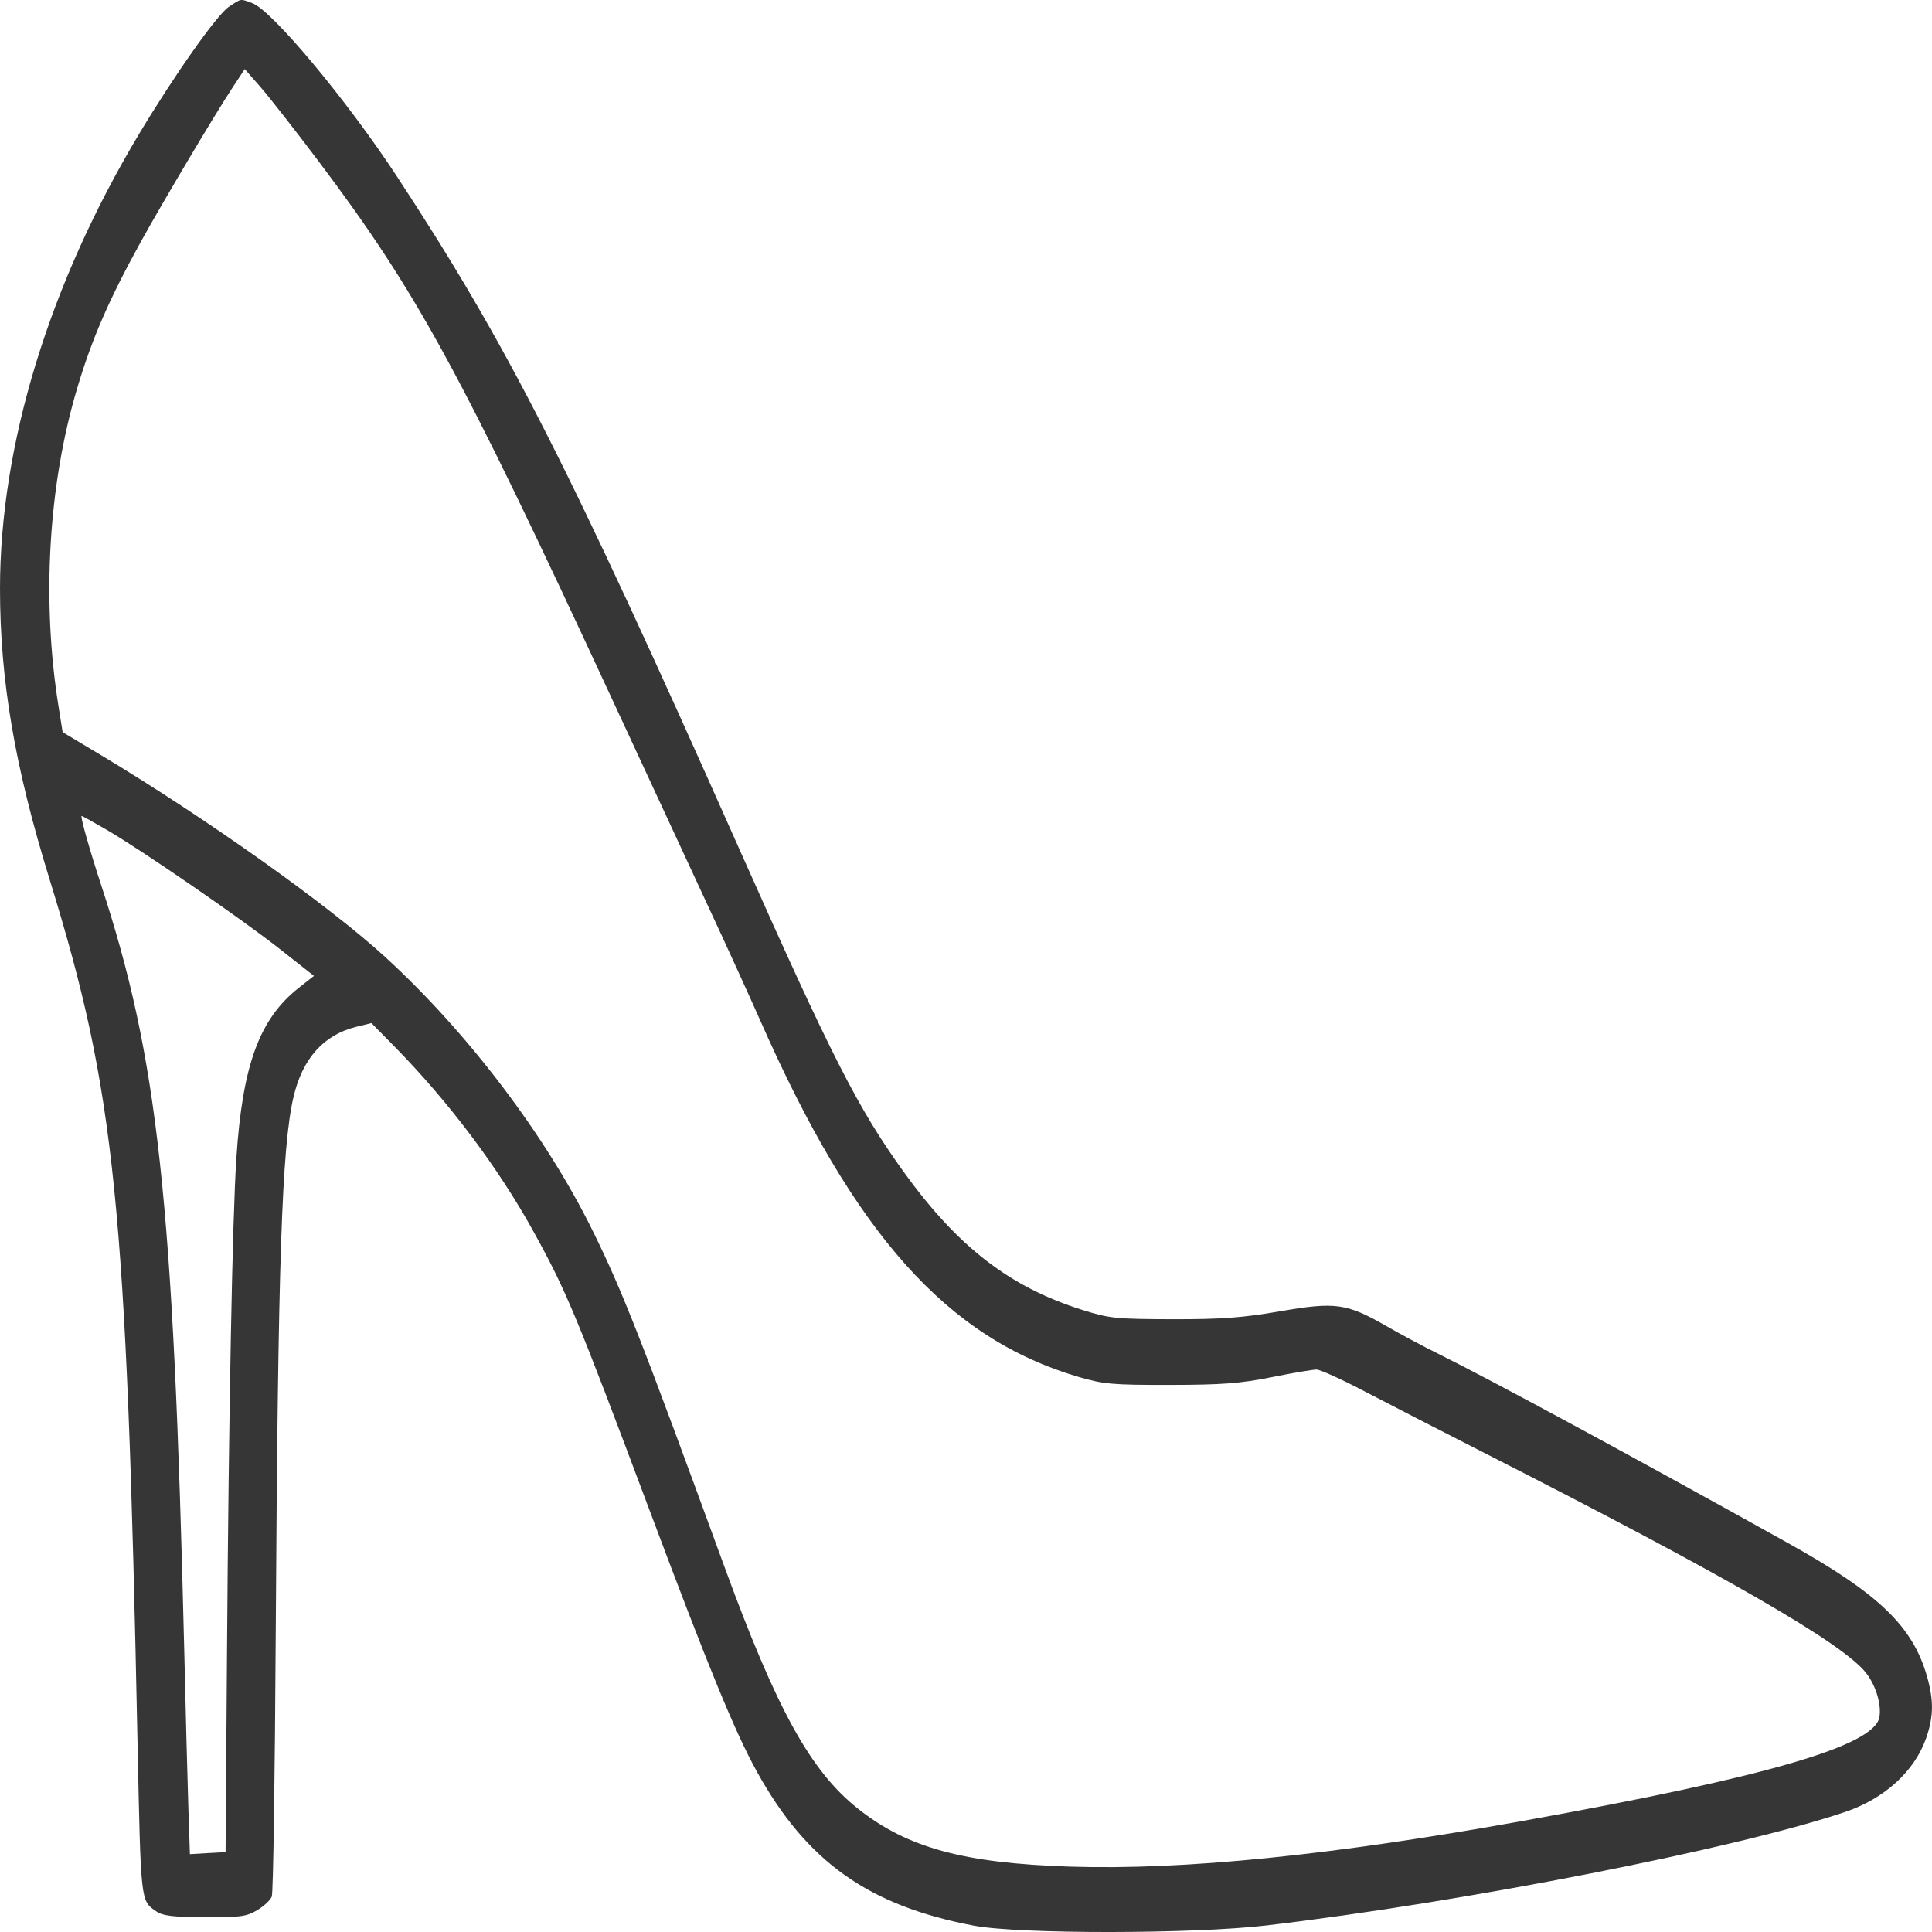
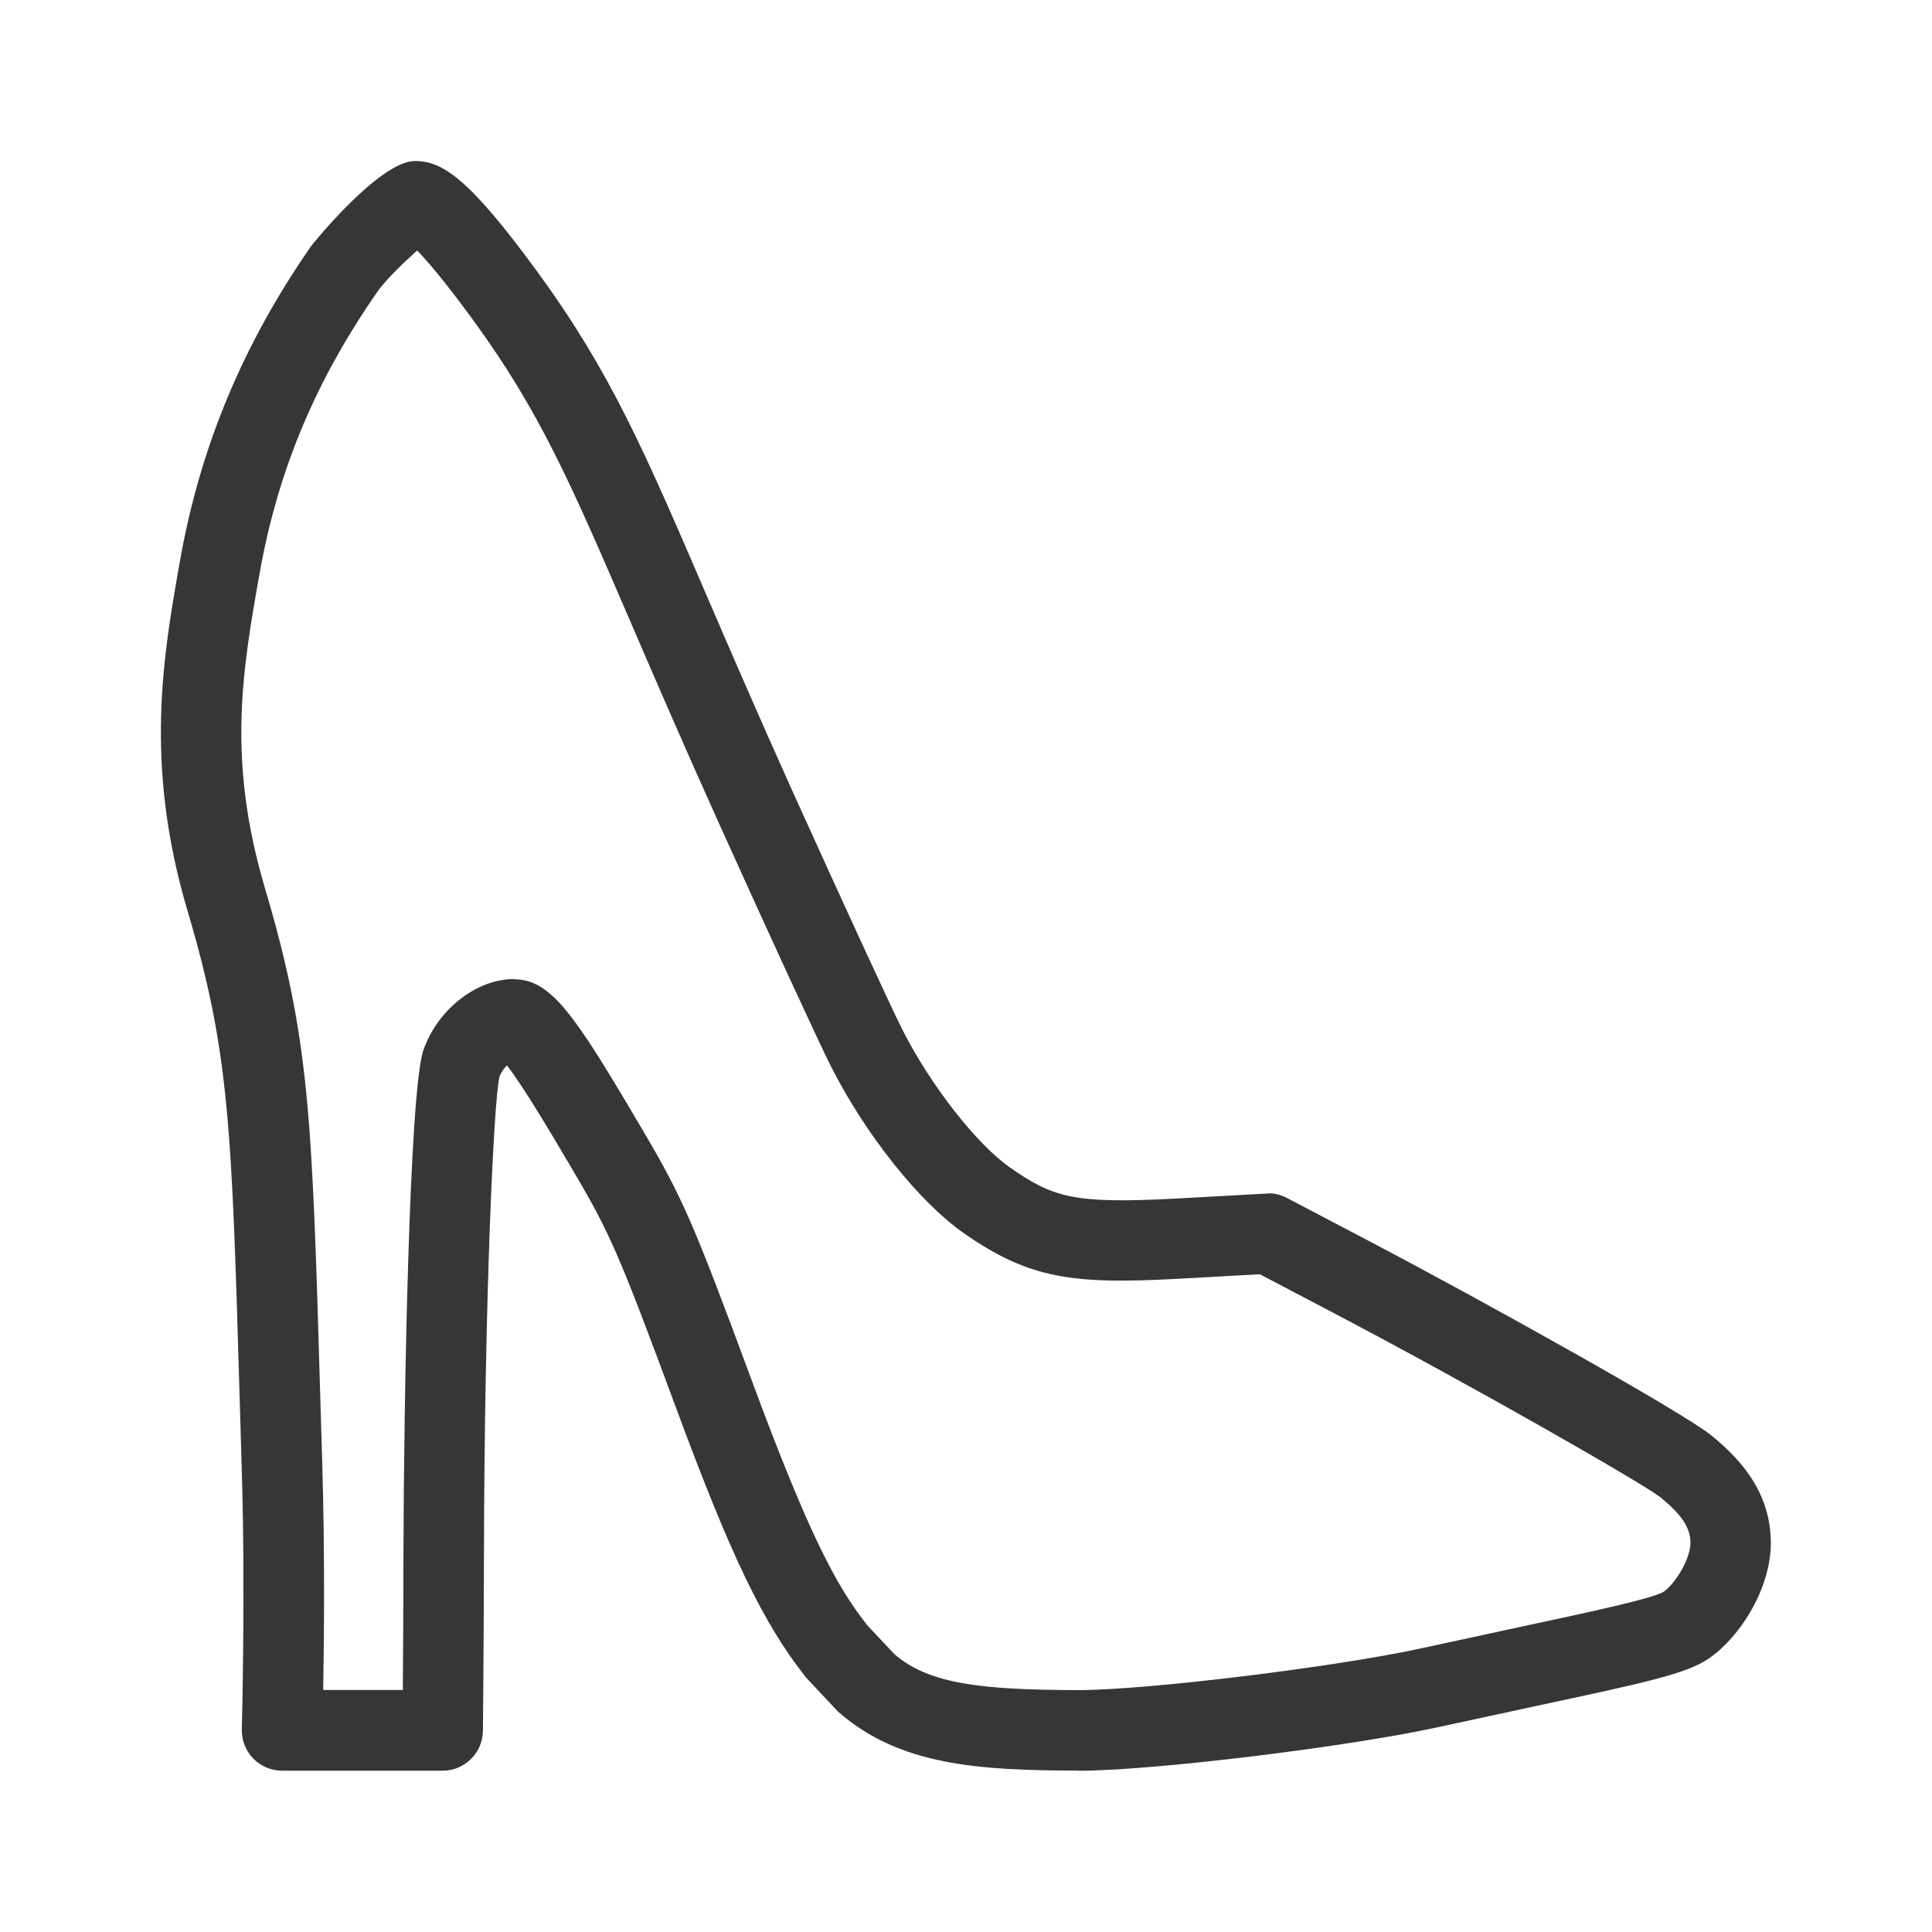
- <svg xmlns="http://www.w3.org/2000/svg" width="24" height="24" viewBox="0 0 24 24" fill="none">
-   <path fill-rule="evenodd" clip-rule="evenodd" d="M2.842 0.085C2.695 0.183 2.165 0.934 1.724 1.67C0.611 3.529 0 5.528 0 7.311C0 8.451 0.183 9.524 0.618 10.931C1.433 13.572 1.572 14.933 1.709 21.676C1.75 23.638 1.746 23.61 1.94 23.743C2.022 23.8 2.144 23.814 2.544 23.817C2.986 23.819 3.063 23.808 3.195 23.729C3.278 23.68 3.359 23.604 3.376 23.56C3.394 23.513 3.415 22.122 3.426 20.172C3.453 15.682 3.501 14.253 3.645 13.631C3.756 13.151 4.02 12.855 4.427 12.755L4.614 12.709L4.909 13.009C5.58 13.693 6.195 14.512 6.633 15.309C7.038 16.044 7.158 16.333 8.069 18.761C8.808 20.732 9.131 21.518 9.403 22.009C10.023 23.129 10.79 23.673 12.095 23.921C12.66 24.028 14.829 24.026 15.739 23.918C18.203 23.626 21.566 22.966 22.921 22.509C23.411 22.343 23.783 22.004 23.928 21.59C24.02 21.326 24.023 21.125 23.939 20.828C23.762 20.203 23.34 19.797 22.216 19.171C20.315 18.111 18.525 17.143 17.866 16.817C17.689 16.73 17.399 16.575 17.222 16.473C16.728 16.189 16.588 16.17 15.898 16.29C15.432 16.37 15.175 16.389 14.563 16.388C13.86 16.386 13.781 16.378 13.445 16.272C12.543 15.988 11.9 15.491 11.227 14.559C10.657 13.767 10.338 13.141 9.183 10.545C7.055 5.76 6.298 4.274 4.927 2.186C4.302 1.234 3.381 0.131 3.134 0.039C2.98 -0.018 3.003 -0.021 2.842 0.085ZM3.949 1.992C5.183 3.631 5.711 4.599 7.619 8.718C8.04 9.628 8.57 10.769 8.795 11.254C9.021 11.738 9.311 12.377 9.442 12.672C10.616 15.338 11.768 16.627 13.403 17.106C13.707 17.195 13.824 17.205 14.531 17.204C15.178 17.203 15.407 17.186 15.797 17.108C16.059 17.055 16.31 17.013 16.354 17.013C16.398 17.013 16.67 17.136 16.957 17.287C17.244 17.437 17.907 17.778 18.43 18.044C21.442 19.577 22.893 20.413 23.181 20.782C23.304 20.939 23.375 21.178 23.346 21.334C23.279 21.687 21.954 22.073 18.929 22.618C16.551 23.047 14.712 23.233 13.291 23.188C11.971 23.145 11.272 22.955 10.659 22.469C10.07 22.002 9.649 21.239 8.999 19.462C7.957 16.611 7.737 16.051 7.365 15.294C6.78 14.105 5.813 12.829 4.785 11.888C4.083 11.246 2.565 10.168 1.267 9.388L0.778 9.095L0.729 8.788C0.516 7.473 0.599 6.032 0.957 4.829C1.14 4.212 1.354 3.72 1.75 3.002C2.027 2.502 2.661 1.435 2.879 1.103L3.04 0.858L3.236 1.081C3.343 1.204 3.664 1.614 3.949 1.992ZM1.316 10.303C1.752 10.555 2.99 11.407 3.472 11.786L3.9 12.123L3.714 12.269C3.222 12.656 3.012 13.229 2.936 14.391C2.887 15.13 2.841 17.543 2.82 20.515L2.802 23.008L2.58 23.02L2.359 23.033L2.34 22.462C2.33 22.148 2.306 21.252 2.288 20.472C2.153 14.894 1.964 13.151 1.257 10.996C1.114 10.561 0.994 10.136 1.014 10.136C1.022 10.136 1.158 10.211 1.316 10.303Z" fill="#363636" />
+ <svg xmlns="http://www.w3.org/2000/svg" id="Camada_1" width="24" height="24" version="1.1" viewBox="0 0 24 24">
+   <path d="M13.396,21.995h-.009c-1.219-.003-2.213-.059-2.978-.734l-.397-.423c-.537-.68-.938-1.521-1.619-3.363-.695-1.878-.813-2.151-1.267-2.921l-.065-.11c-.204-.346-.553-.938-.764-1.21-.036.038-.074.088-.093.143-.07.289-.185,2.746-.192,5.9-.003,1.297-.013,2.224-.013,2.224-.003.274-.226.495-.5.495h-1.995c-.135,0-.264-.055-.358-.151s-.145-.228-.142-.362c0-.017.045-1.694,0-3.2l-.025-.849c-.1-3.433-.126-4.354-.65-6.122-.541-1.823-.302-3.166-.092-4.351.25-1.412.783-2.69,1.63-3.907h0c.007-.011.845-1.054,1.289-1.054.342.002.669.214,1.515,1.37.907,1.24,1.33,2.222,2.097,4.004.29.673.632,1.467,1.071,2.442.613,1.357,1.227,2.691,1.37,2.973.347.688.922,1.424,1.336,1.713.537.375.792.453,2.042.388l1.145-.063c.086-.011.181.015.26.057l.998.524c1.443.757,3.932,2.145,4.271,2.425.33.271.713.662.736,1.281.024.586-.374,1.219-.772,1.49-.273.188-.781.297-2.137.587l-1.211.262c-1.144.25-3.565.544-4.482.544ZM6.385,12.165c.456,0,.749.433,1.538,1.771l.065.11c.49.831.628,1.148,1.343,3.082.72,1.948,1.062,2.578,1.441,3.06l.335.357c.427.374,1.08.447,2.282.45h.009c.849,0,3.194-.286,4.267-.521l1.216-.263c.916-.196,1.64-.352,1.786-.438.136-.093.341-.41.332-.623-.007-.181-.11-.334-.371-.549-.216-.171-2.324-1.379-4.102-2.312l-.876-.46-1.007.056c-1.313.072-1.854.003-2.669-.565-.558-.391-1.224-1.227-1.656-2.082-.15-.298-.76-1.621-1.388-3.013-.442-.98-.787-1.78-1.079-2.457-.763-1.771-1.146-2.661-1.986-3.809-.342-.467-.555-.716-.683-.847-.173.154-.394.369-.493.511-.773,1.111-1.239,2.227-1.466,3.51-.209,1.181-.407,2.295.066,3.892.561,1.892.588,2.841.691,6.376l.025.849c.03,1.021.021,2.119.01,2.743h.989c.003-.396.007-1.001.008-1.721.004-1.812.07-5.717.248-6.227.174-.503.658-.883,1.125-.883Z" fill="#363636" />
</svg>
